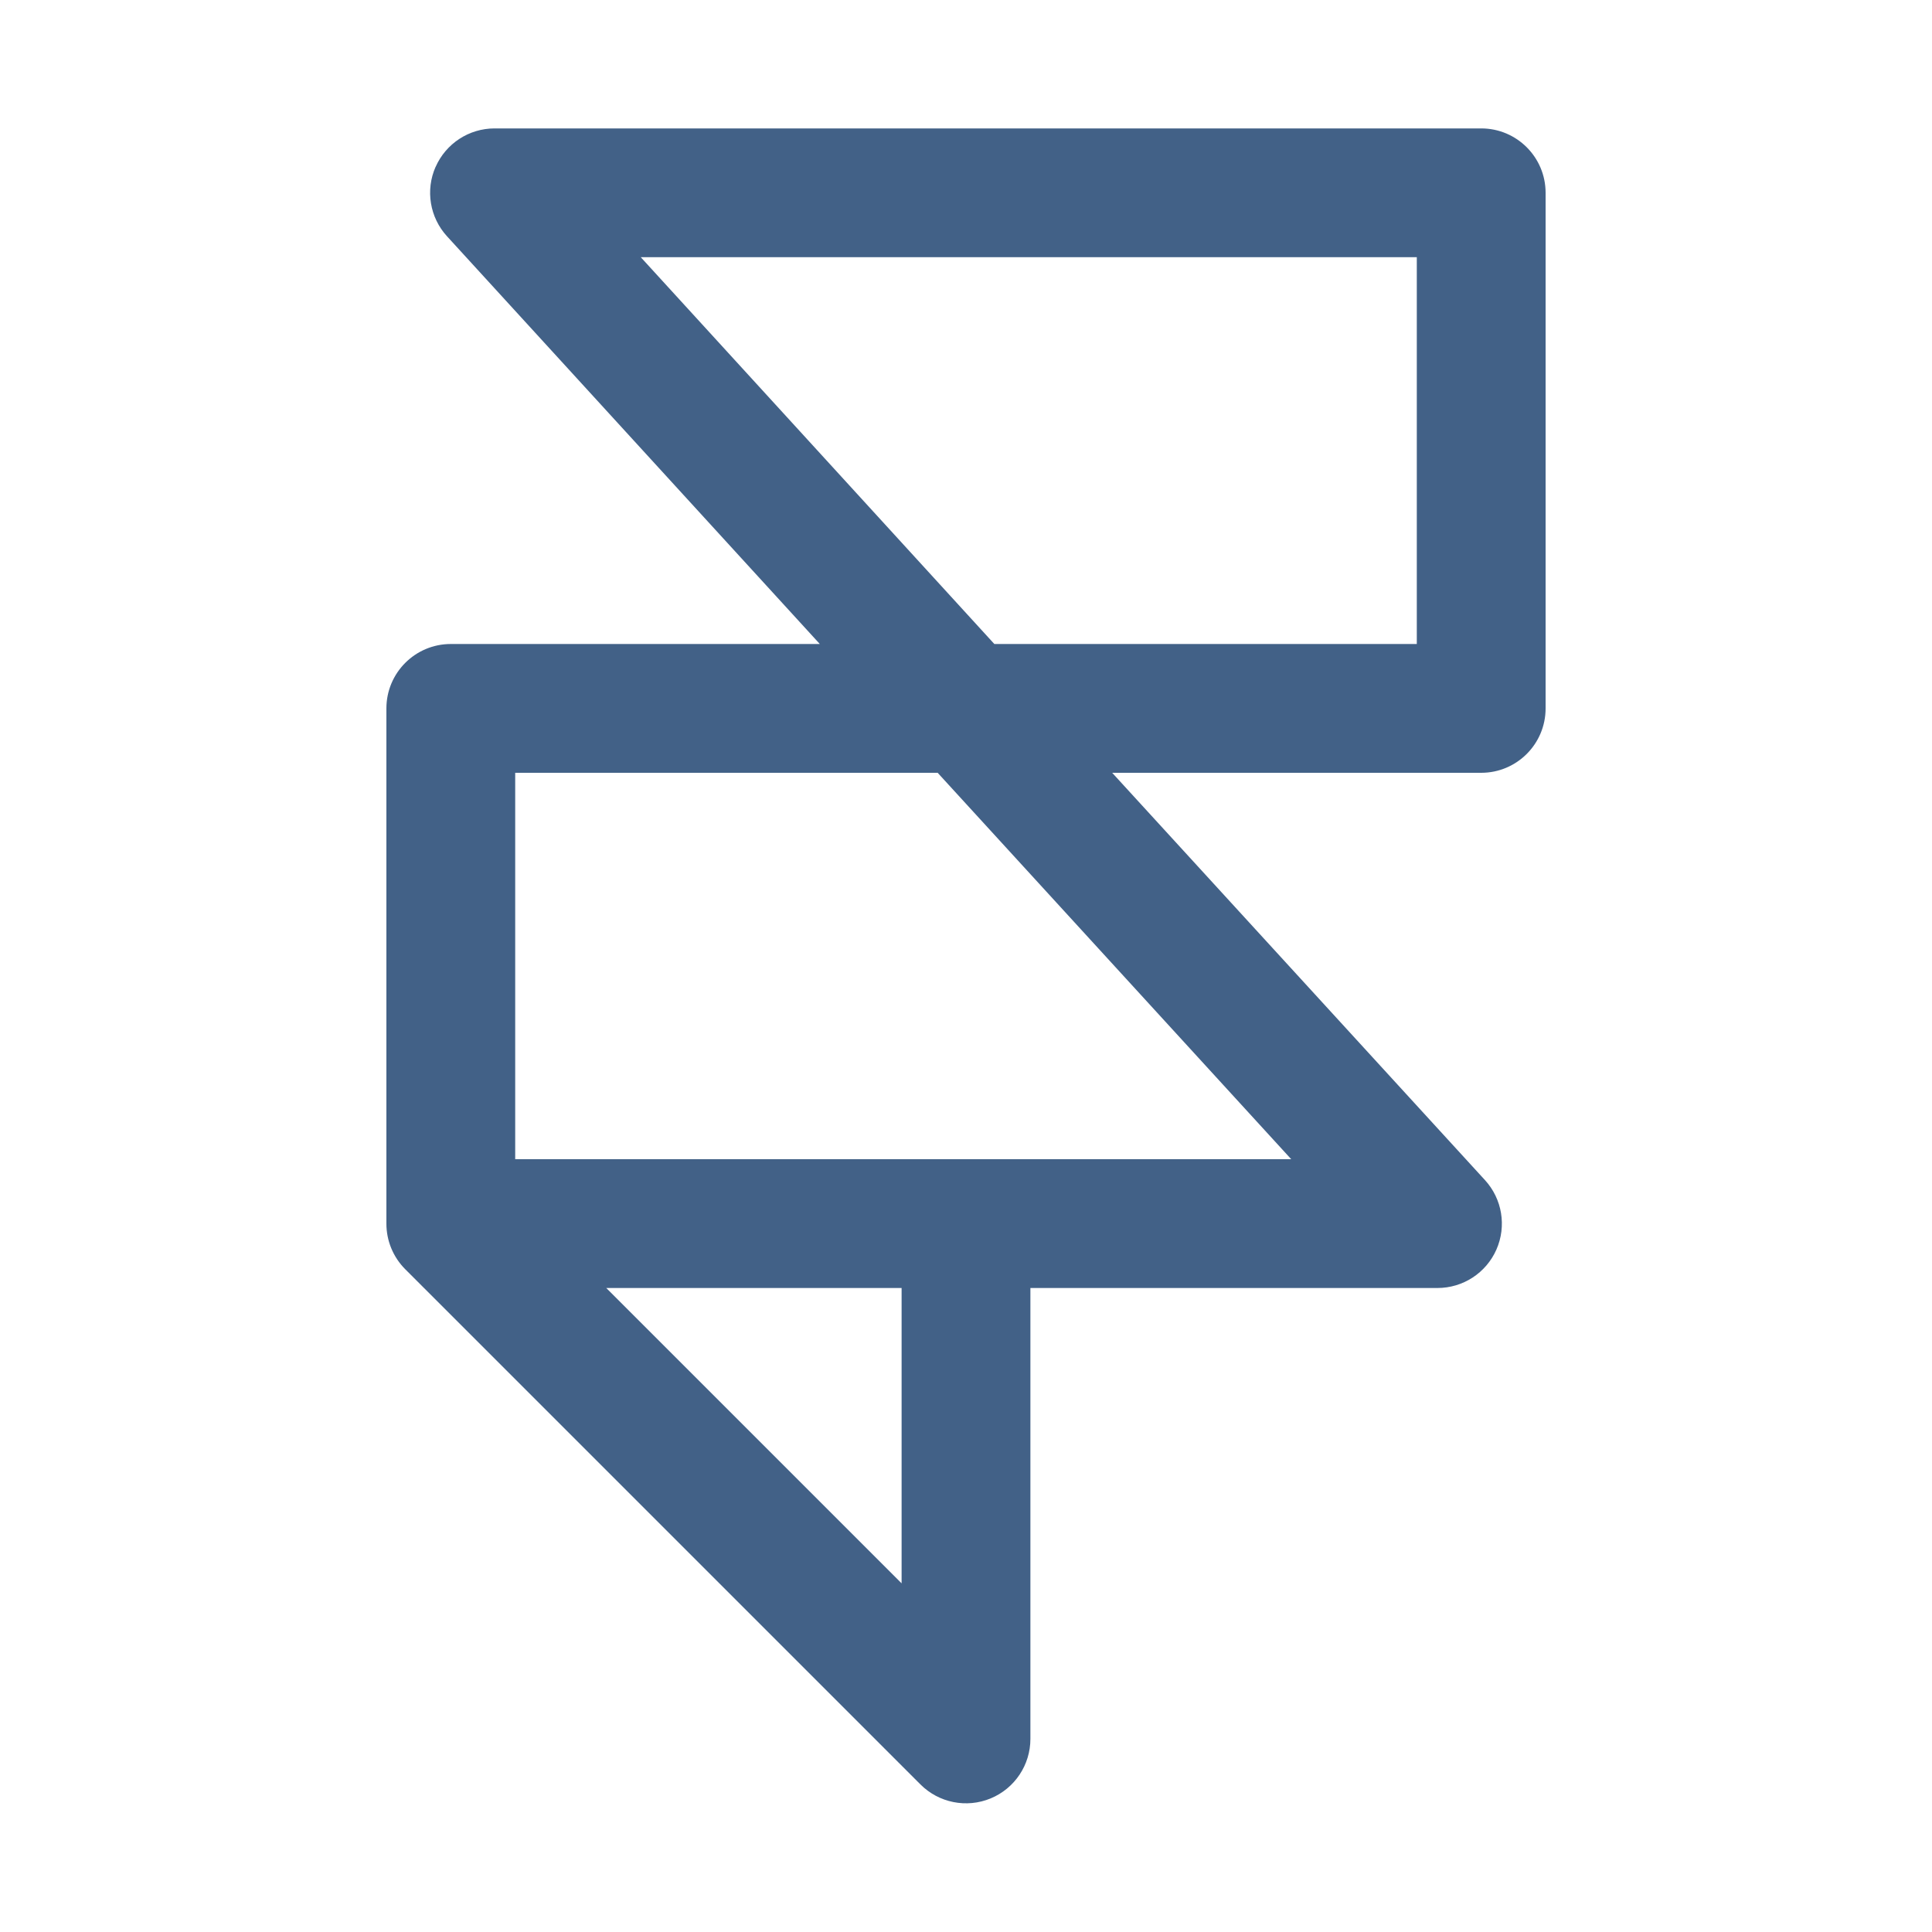
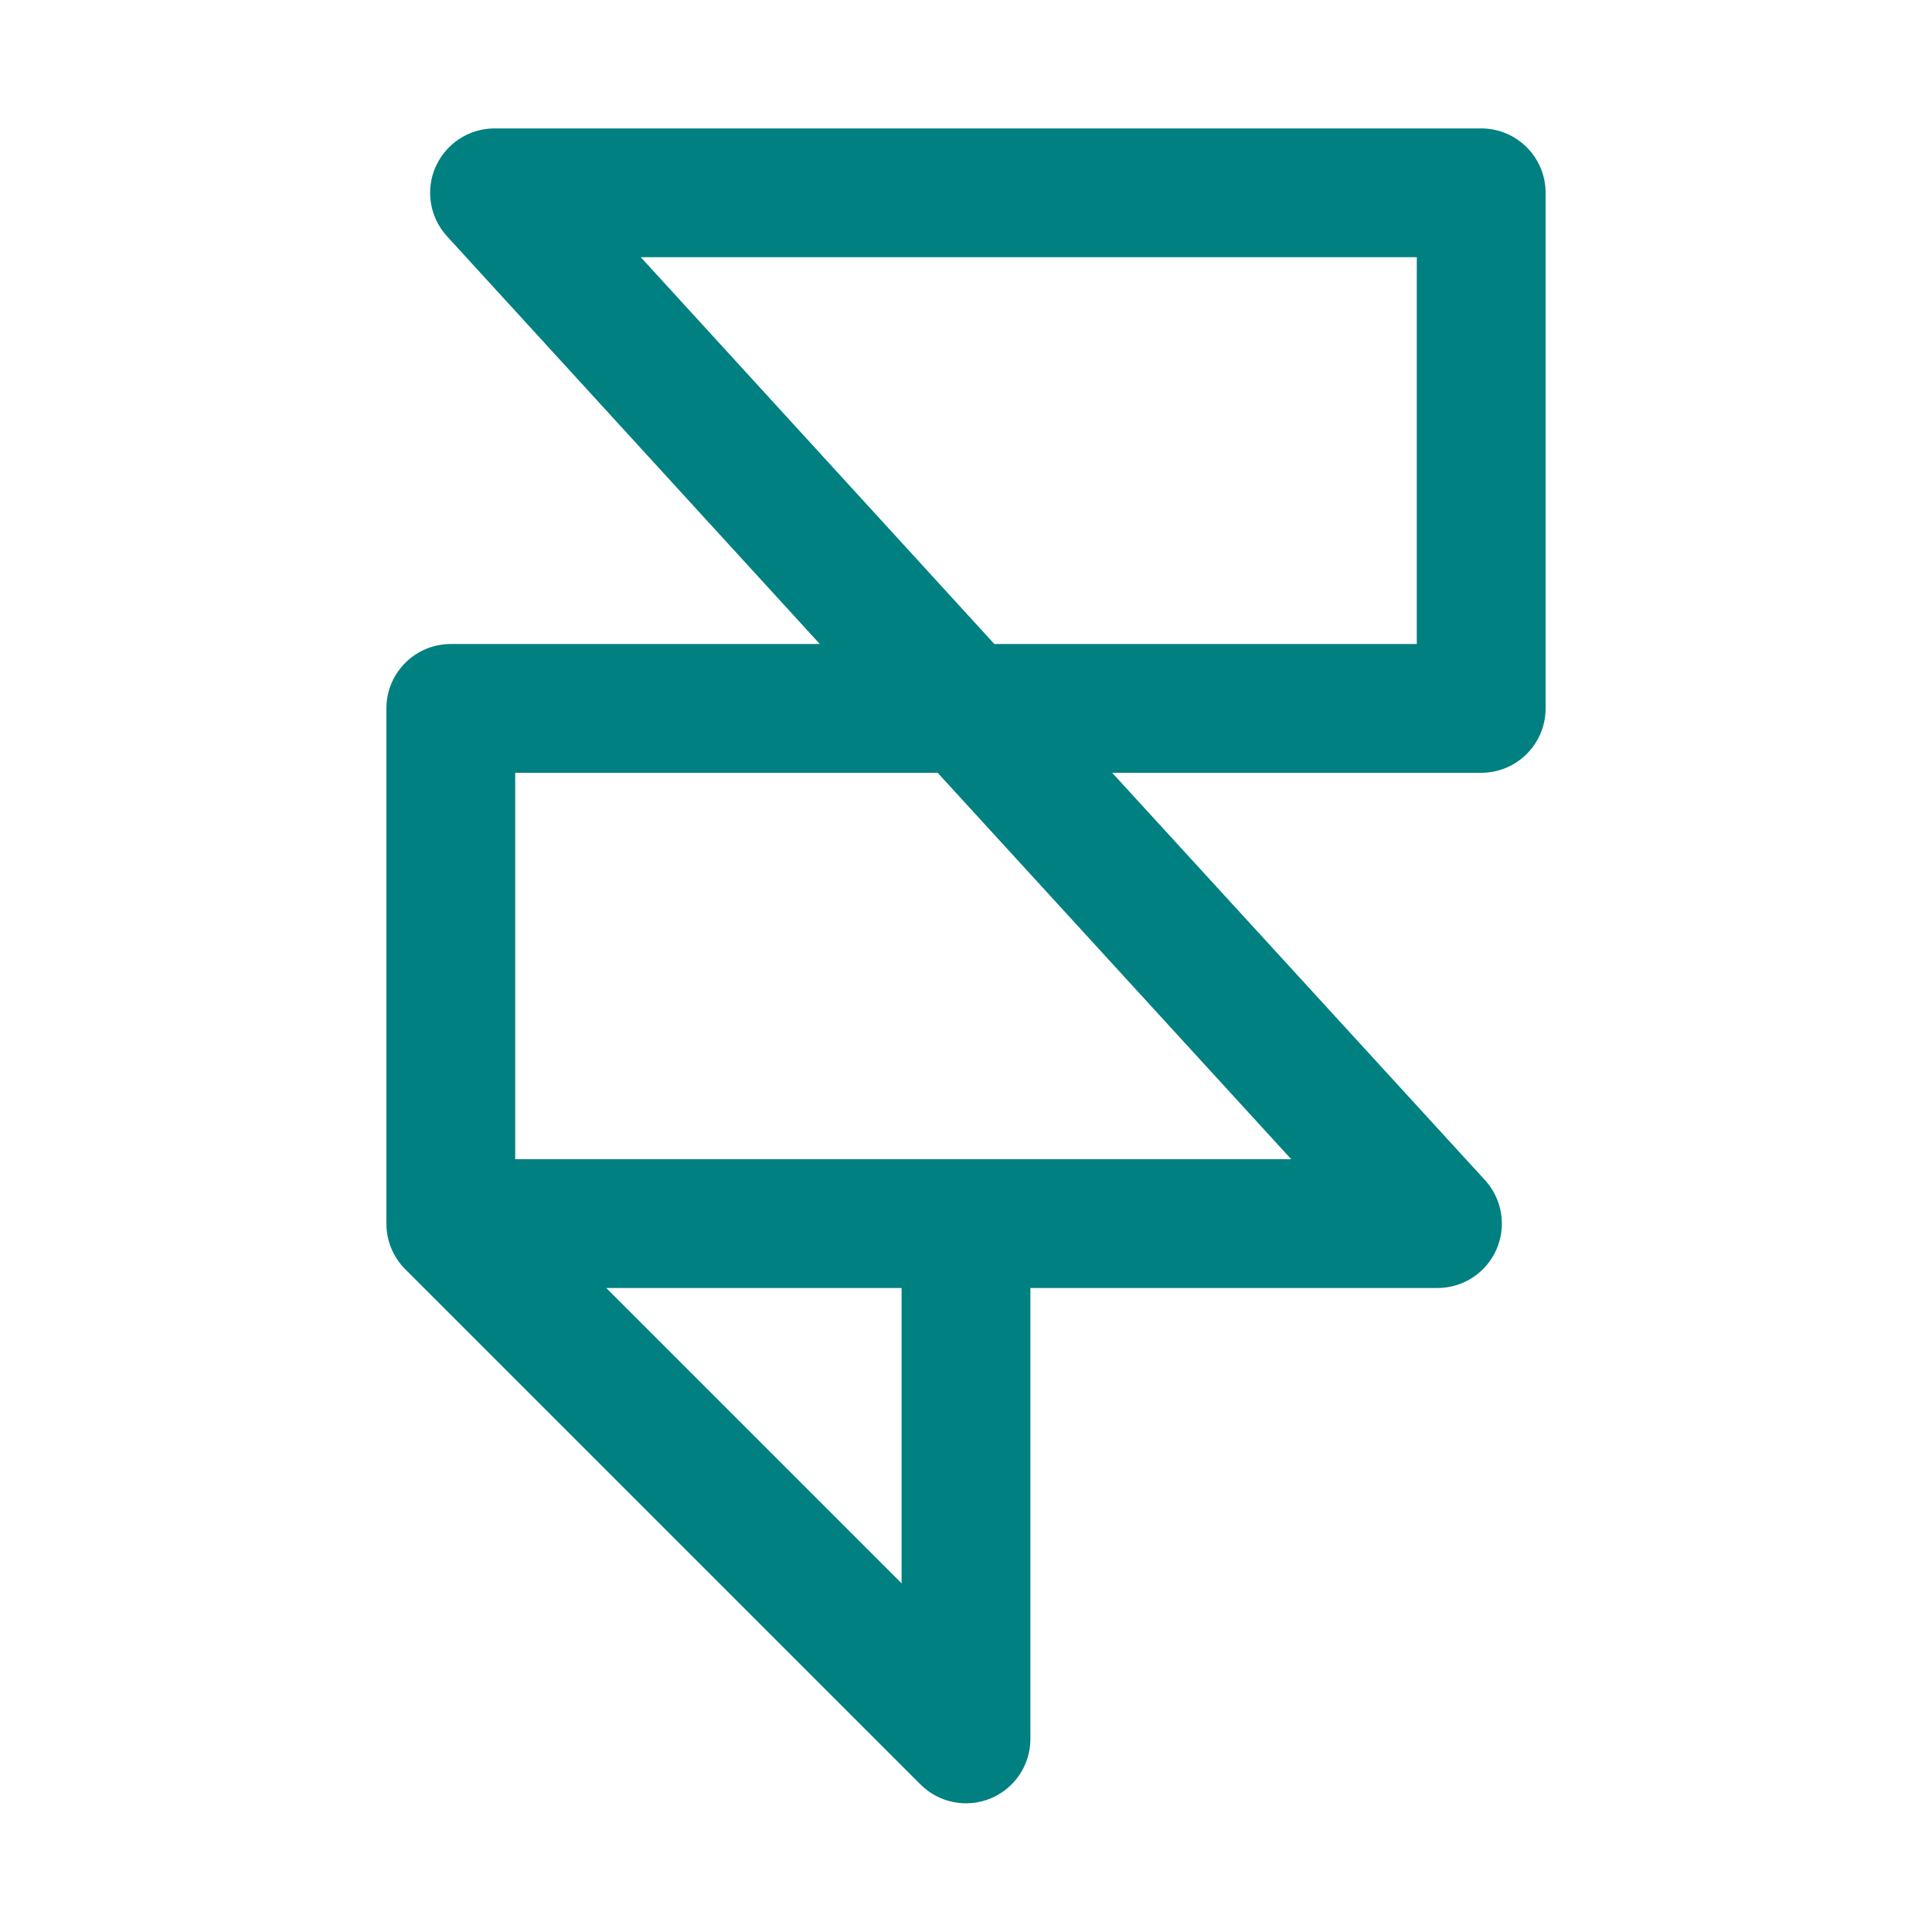
<svg xmlns="http://www.w3.org/2000/svg" fill="none" viewBox="0 0 15 15">
-   <path fill="#426187" fill-rule="evenodd" d="M3.382 1.296A.5.5 0 013.84.997h7.66a.5.5 0 01.5.5V5.5a.5.5 0 01-.5.5H8.635l2.894 3.162a.5.5 0 01-.369.838H8v3.5a.5.5 0 01-.854.354l-4-4A.5.5 0 013 9.5v-4a.5.5 0 01.5-.5h2.865L3.471 1.835a.5.5 0 01-.089-.54zM7.72 5L4.975 1.997H11V5H7.72zm-.44 1H4v3h6.025L7.28 6zm-2.573 4L7 12.293V10H4.707z" clip-rule="evenodd" />
+   <path fill="#008080" fill-rule="evenodd" d="M3.382 1.296A.5.5 0 013.84.997h7.66a.5.5 0 01.5.5V5.5a.5.5 0 01-.5.5H8.635l2.894 3.162a.5.5 0 01-.369.838H8v3.5a.5.5 0 01-.854.354l-4-4A.5.5 0 013 9.5v-4a.5.5 0 01.5-.5h2.865L3.471 1.835a.5.5 0 01-.089-.54zM7.72 5L4.975 1.997H11V5H7.72zm-.44 1H4v3h6.025L7.28 6zm-2.573 4L7 12.293V10H4.707z" clip-rule="evenodd" />
</svg>
